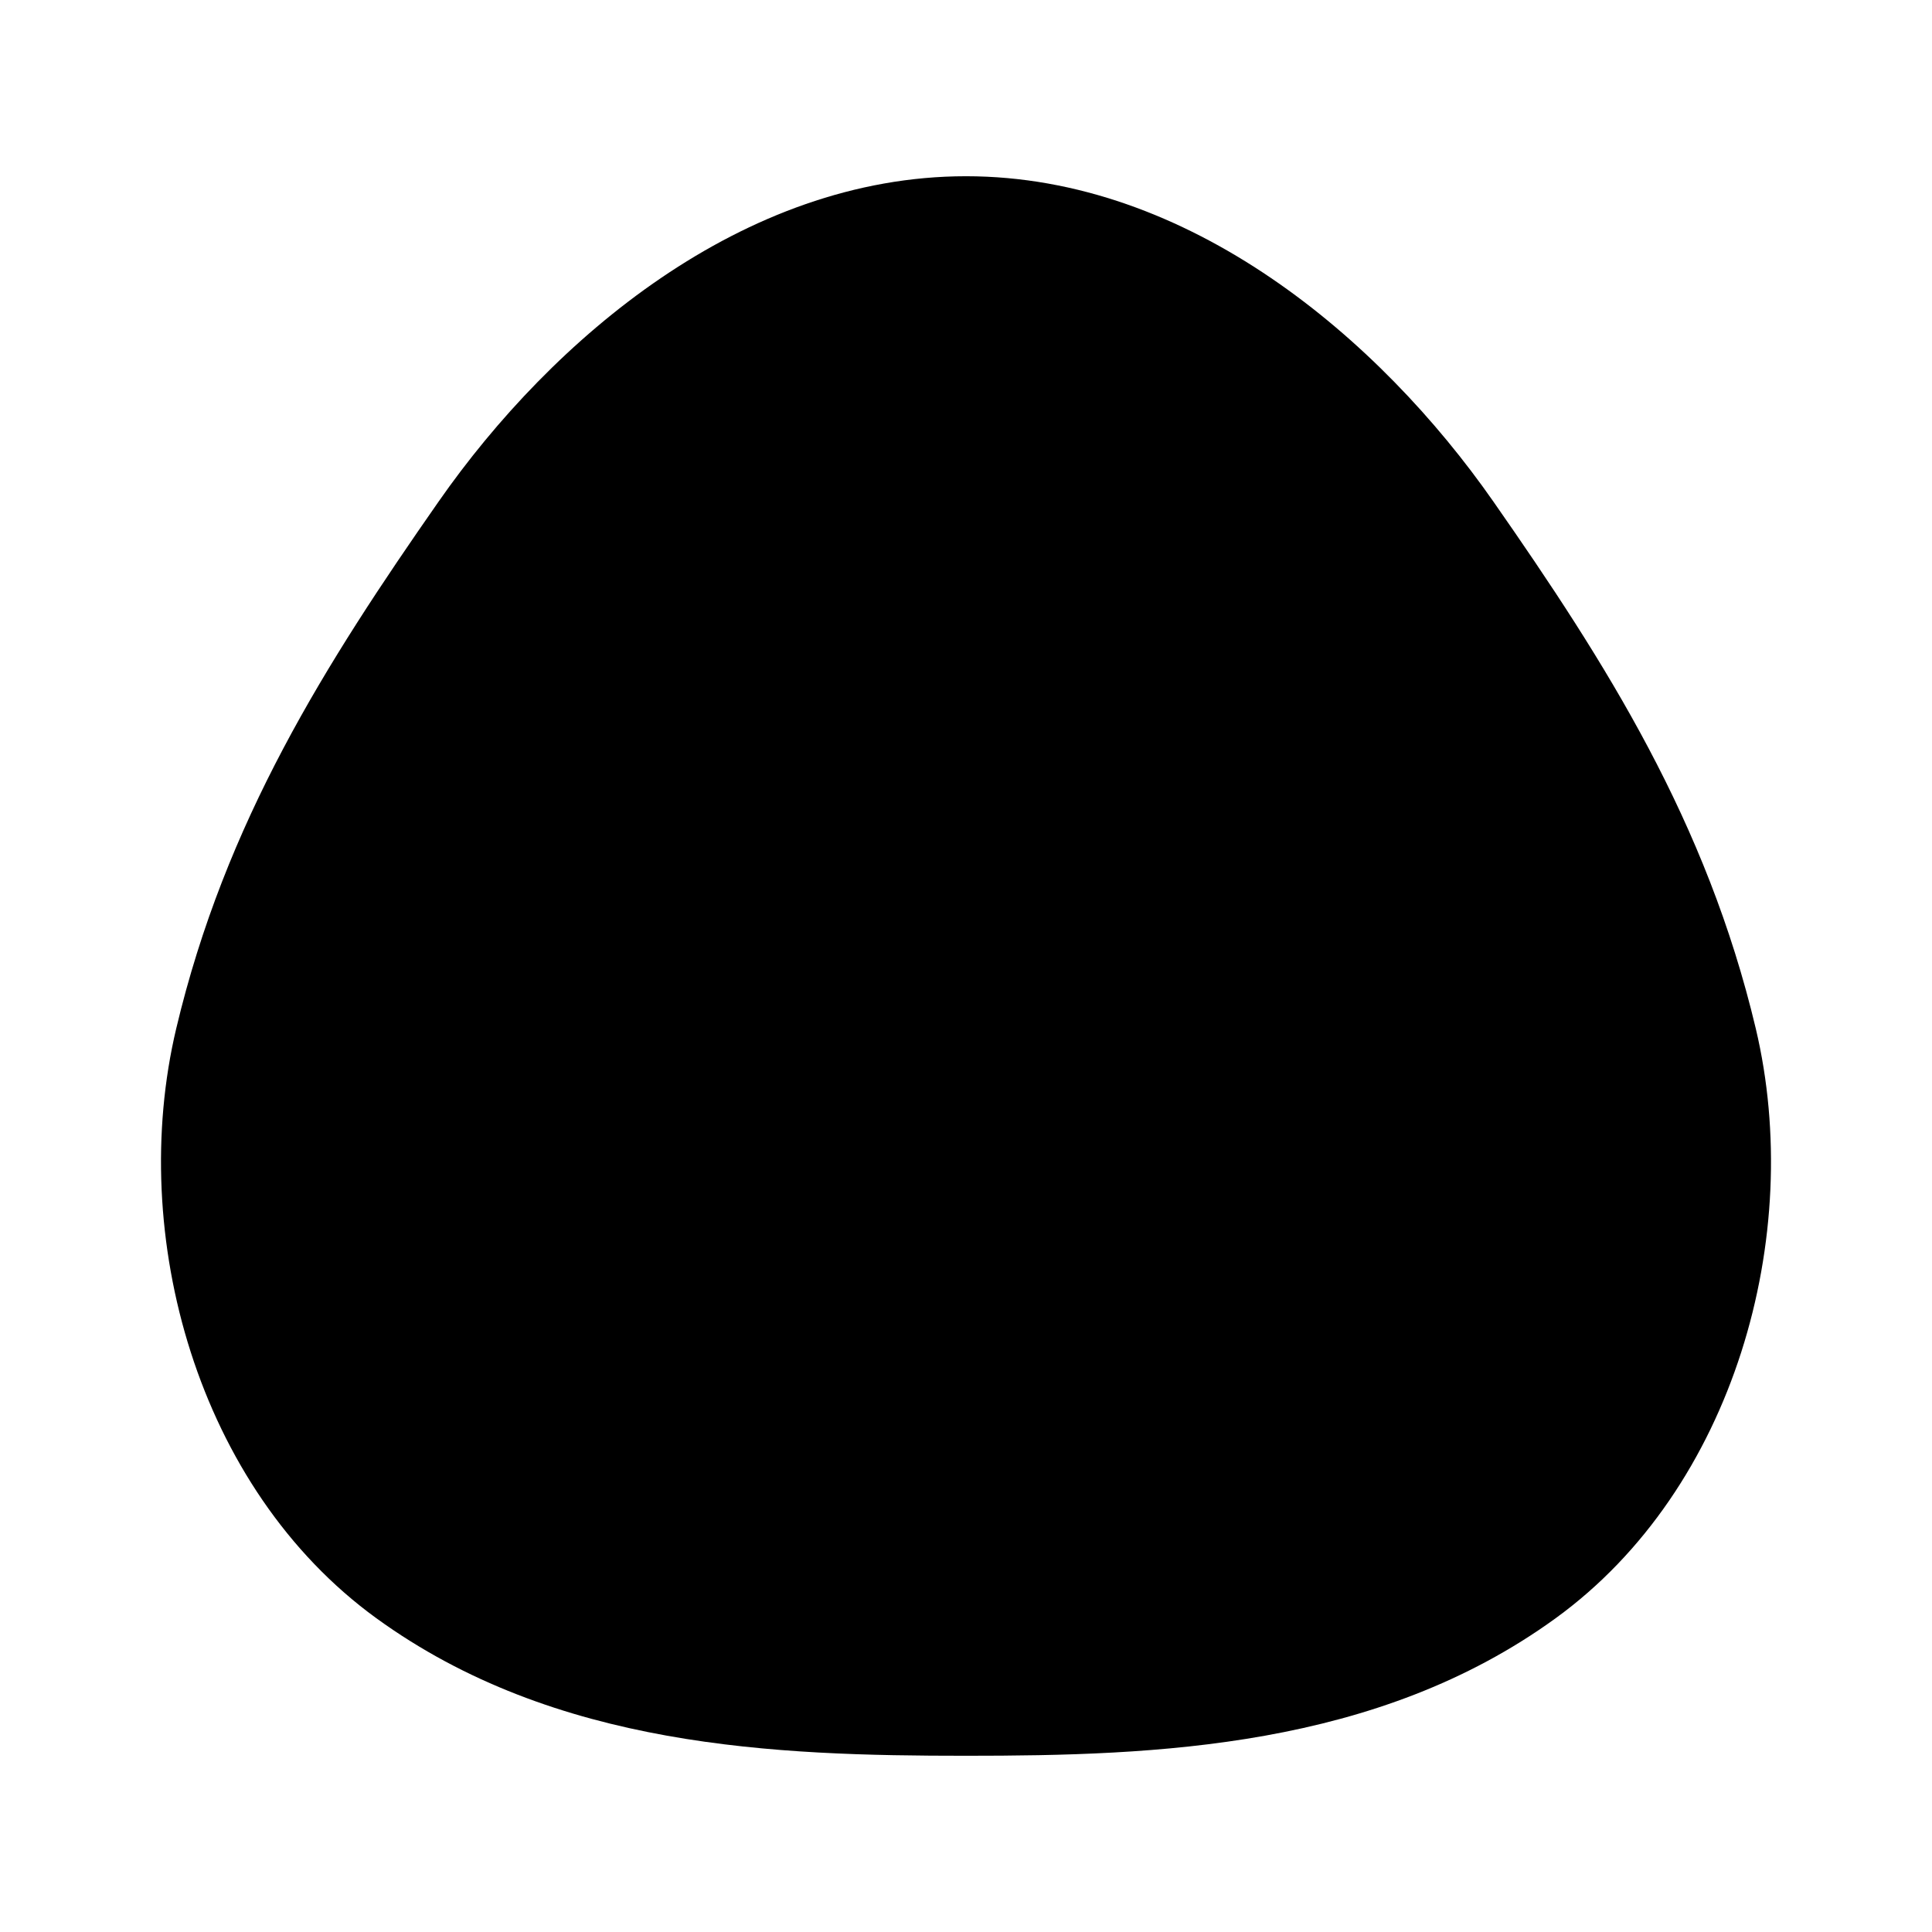
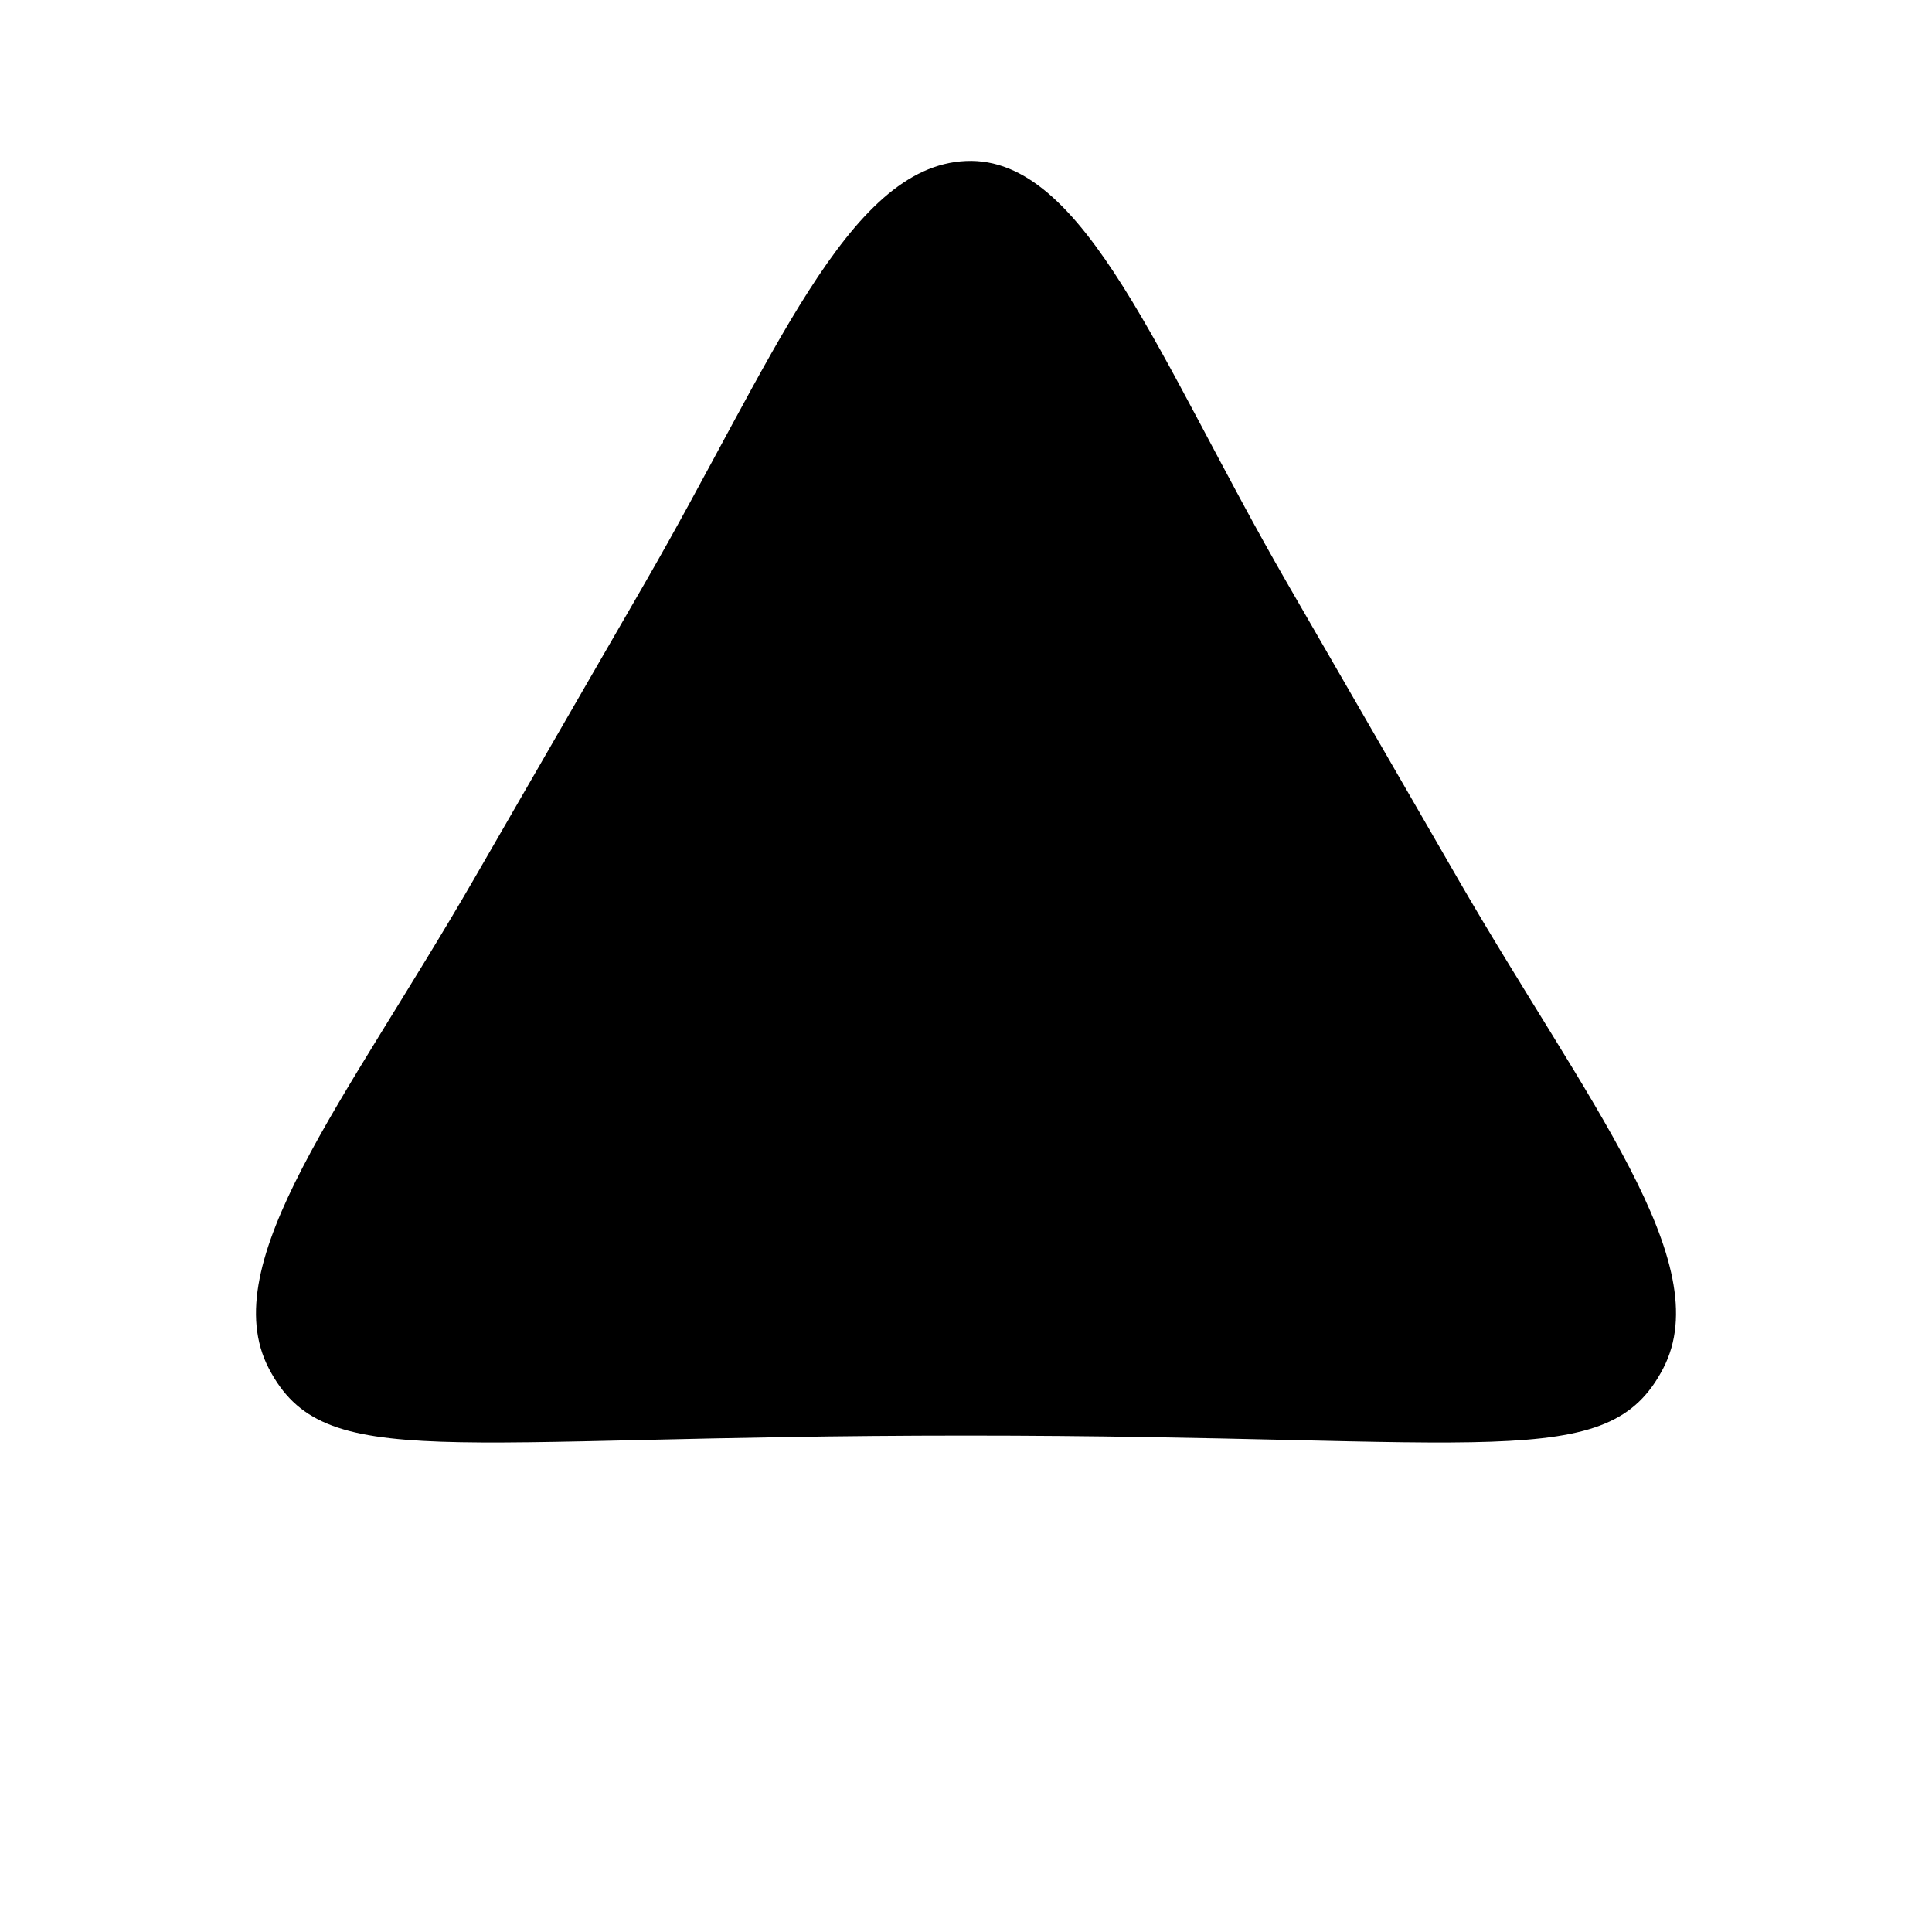
<svg xmlns="http://www.w3.org/2000/svg" viewBox="-180 -180 360 360">
-   <path d="M 0 -147.161 C 41.575 -147.161 77.091 -116.881 98.235 -86.59 C 119.38 -56.298 138.014 -26.881 147.161 11.646 C 156.307 50.172 143.221 97.334 109.881 121.527 C 76.541 145.721 35.478 147.161 0 147.161 C -35.478 147.161 -76.541 145.721 -109.881 121.527 C -143.221 97.334 -156.307 50.172 -147.161 11.646 C -138.014 -26.881 -119.38 -56.298 -98.235 -86.59 C -77.091 -116.881 -41.575 -147.161 0 -147.161 Z" fill="#000000" />
+   <path d="M 0 -150 C 22.22 -150.97 35.968 -112.702 59.853 -71.331 C 83.739 -29.96 67.815 -57.54 91.701 -16.169 C 115.586 25.202 140.174 55.272 129.904 75 C 119.634 94.728 97.878 87.5 0 87.5 C -97.878 87.5 -119.634 94.728 -129.904 75 C -140.174 55.272 -115.586 25.202 -91.701 -16.169 C -67.815 -57.54 -83.739 -29.96 -59.853 -71.331 C -35.968 -112.702 -22.22 -149.03 0 -150 Z" fill="#000000" />
</svg>
